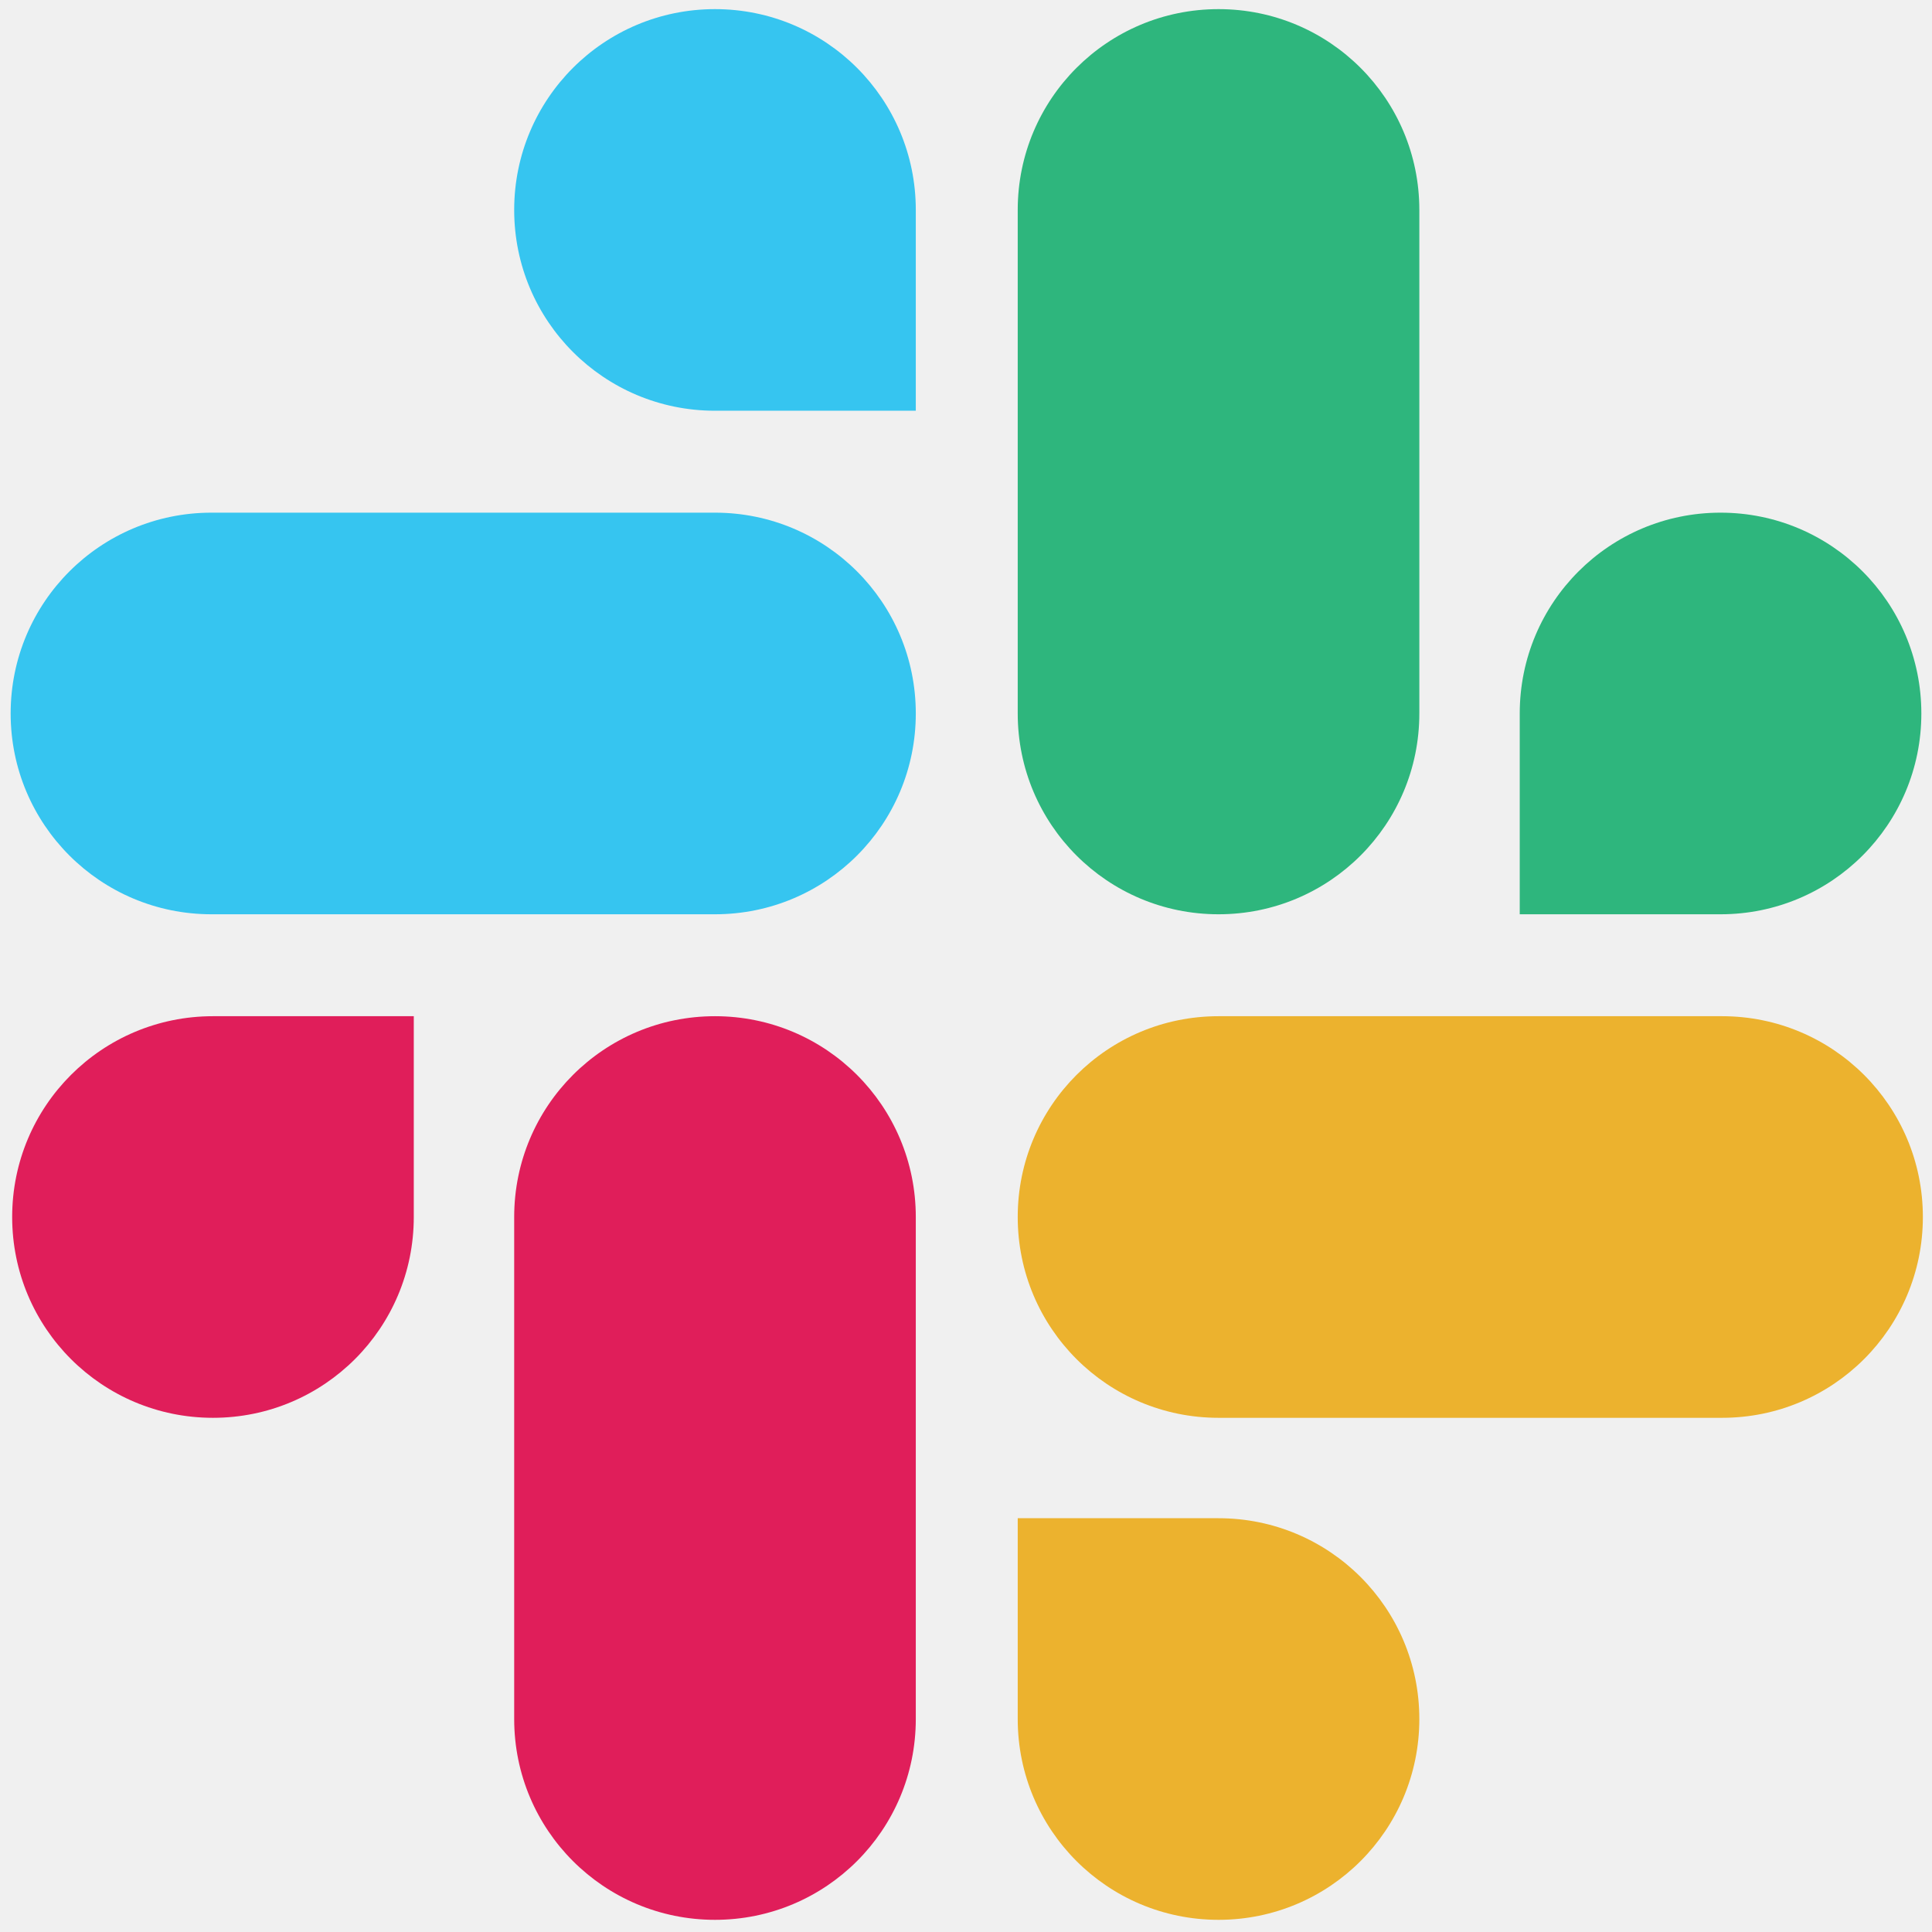
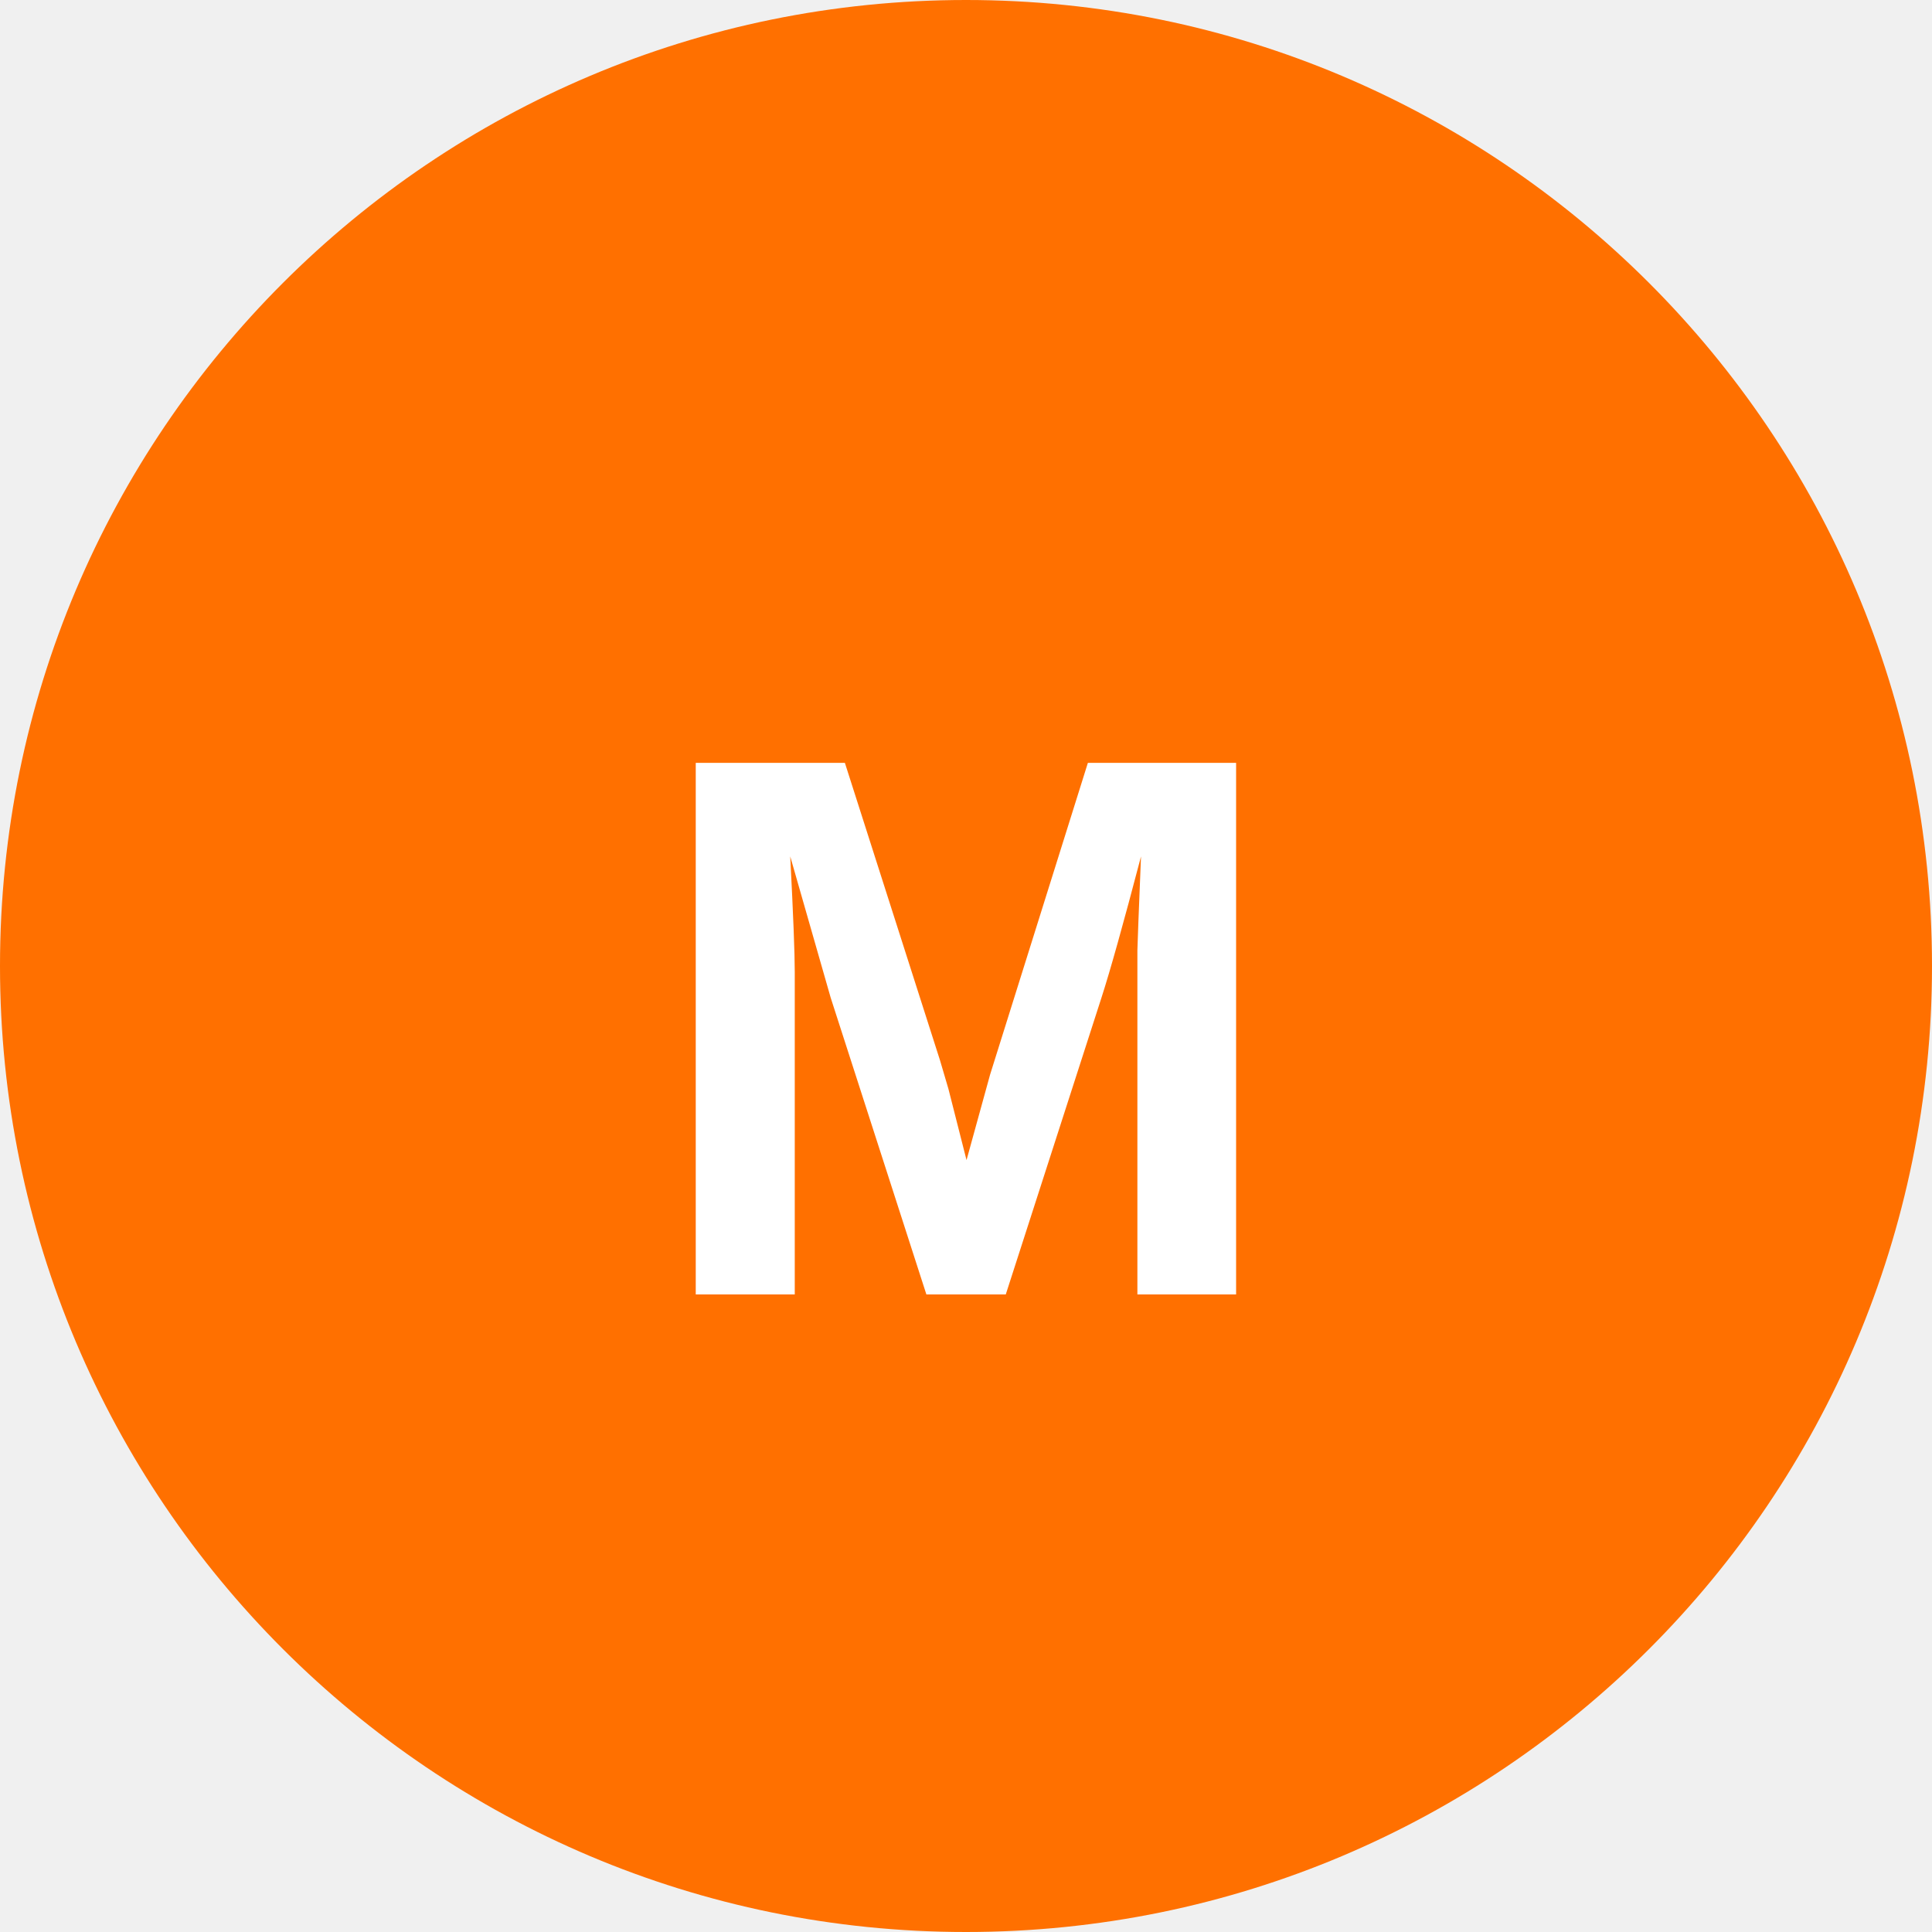
- <svg xmlns="http://www.w3.org/2000/svg" width="127" height="127">
-   <path d="M27.2 80c0 7.3-5.9 13.2-13.2 13.2C6.7 93.2.8 87.3.8 80c0-7.3 5.9-13.2 13.2-13.2h13.2V80zm6.6 0c0-7.3 5.9-13.2 13.2-13.2 7.3 0 13.2 5.9 13.2 13.2v33c0 7.3-5.9 13.2-13.2 13.2-7.3 0-13.2-5.9-13.2-13.2V80z" fill="#E01E5A" />
-   <path d="M47 27c-7.3 0-13.2-5.9-13.2-13.2C33.8 6.5 39.7.6 47 .6c7.3 0 13.2 5.9 13.2 13.2V27H47zm0 6.7c7.3 0 13.2 5.9 13.2 13.2 0 7.3-5.9 13.2-13.2 13.2H13.9C6.6 60.1.7 54.2.7 46.9c0-7.3 5.9-13.2 13.2-13.2H47z" fill="#36C5F0" />
-   <path d="M99.9 46.9c0-7.3 5.9-13.2 13.2-13.2 7.3 0 13.2 5.9 13.2 13.2 0 7.3-5.9 13.2-13.2 13.2H99.9V46.9zm-6.6 0c0 7.3-5.9 13.2-13.2 13.2-7.3 0-13.2-5.9-13.2-13.2V13.8C66.9 6.5 72.8.6 80.1.6c7.3 0 13.2 5.9 13.2 13.2v33.1z" fill="#2EB67D" />
-   <path d="M80.1 99.8c7.3 0 13.2 5.9 13.2 13.2 0 7.3-5.9 13.2-13.2 13.2-7.3 0-13.2-5.9-13.2-13.2V99.8h13.2zm0-6.6c-7.3 0-13.2-5.9-13.2-13.2 0-7.3 5.9-13.2 13.2-13.2h33.1c7.3 0 13.2 5.9 13.2 13.2 0 7.3-5.9 13.2-13.2 13.2H80.1z" fill="#ECB22E" />
+ <svg xmlns="http://www.w3.org/2000/svg" viewBox="0 0 100 100">
+   <circle cx="50" cy="50" r="50" fill="#FF7000" />
+   <text x="50" y="67" text-anchor="middle" font-family="Arial" font-size="40" font-weight="bold" fill="white">M</text>
</svg>
